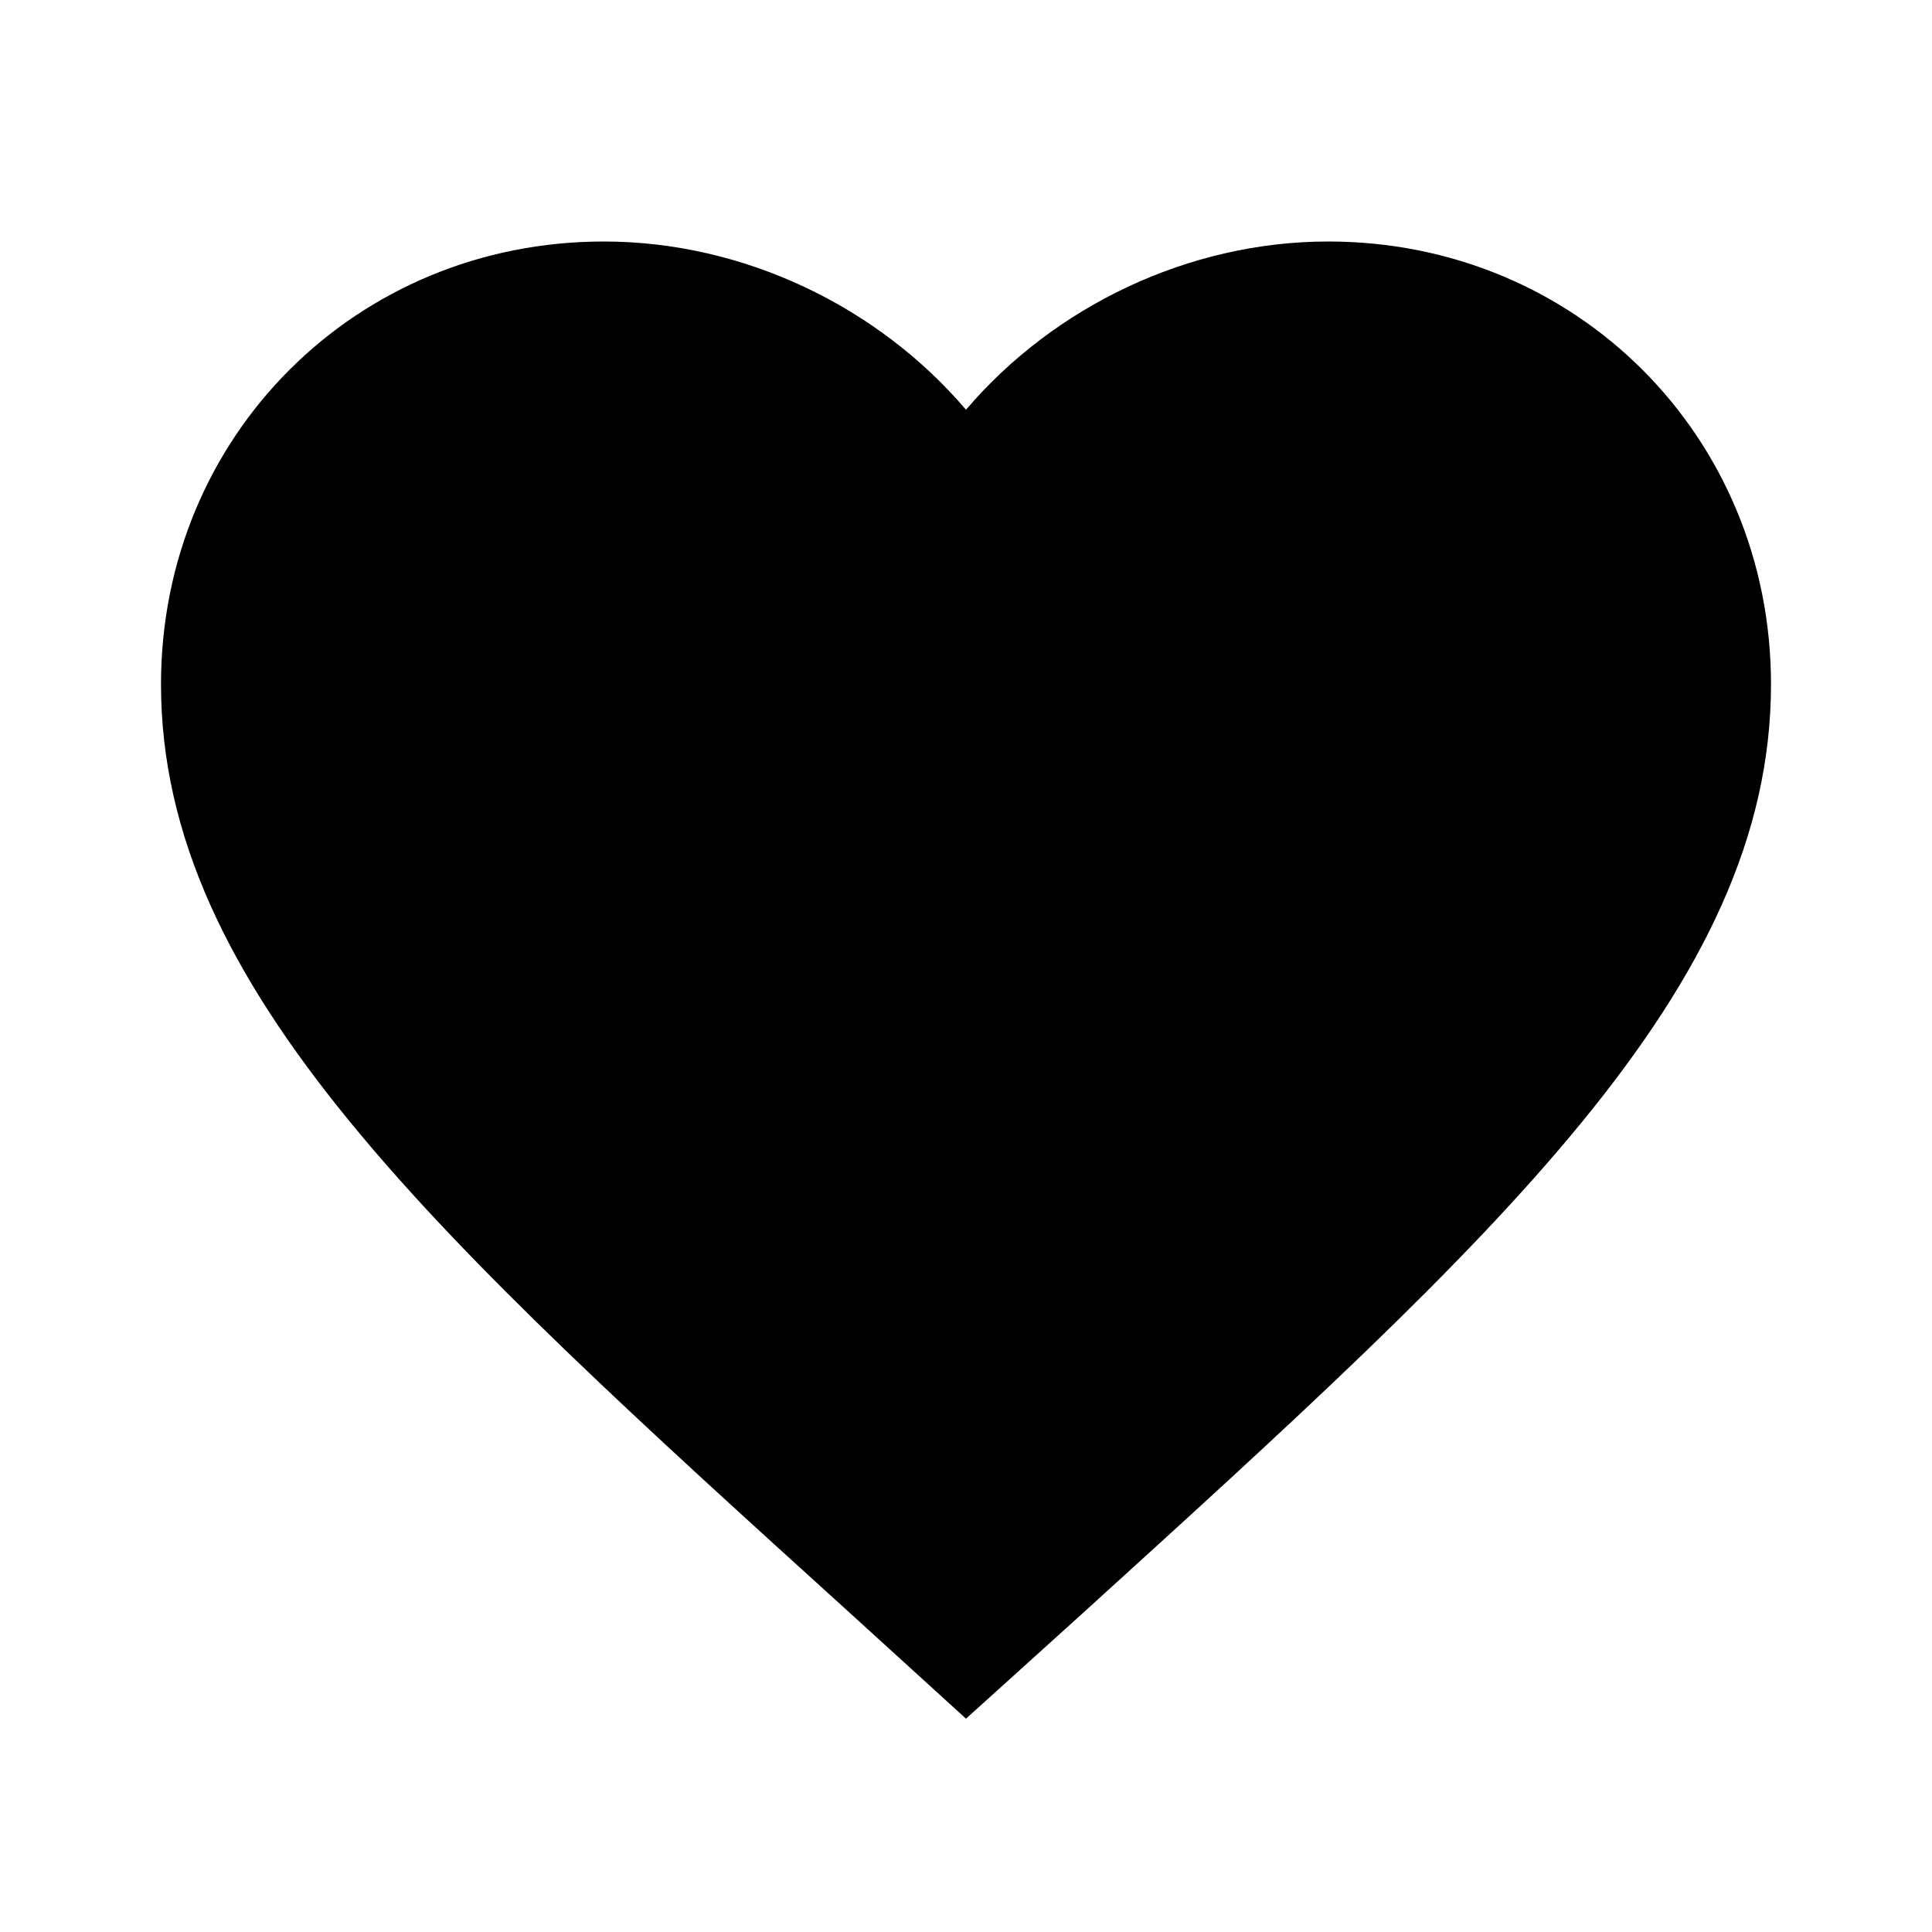
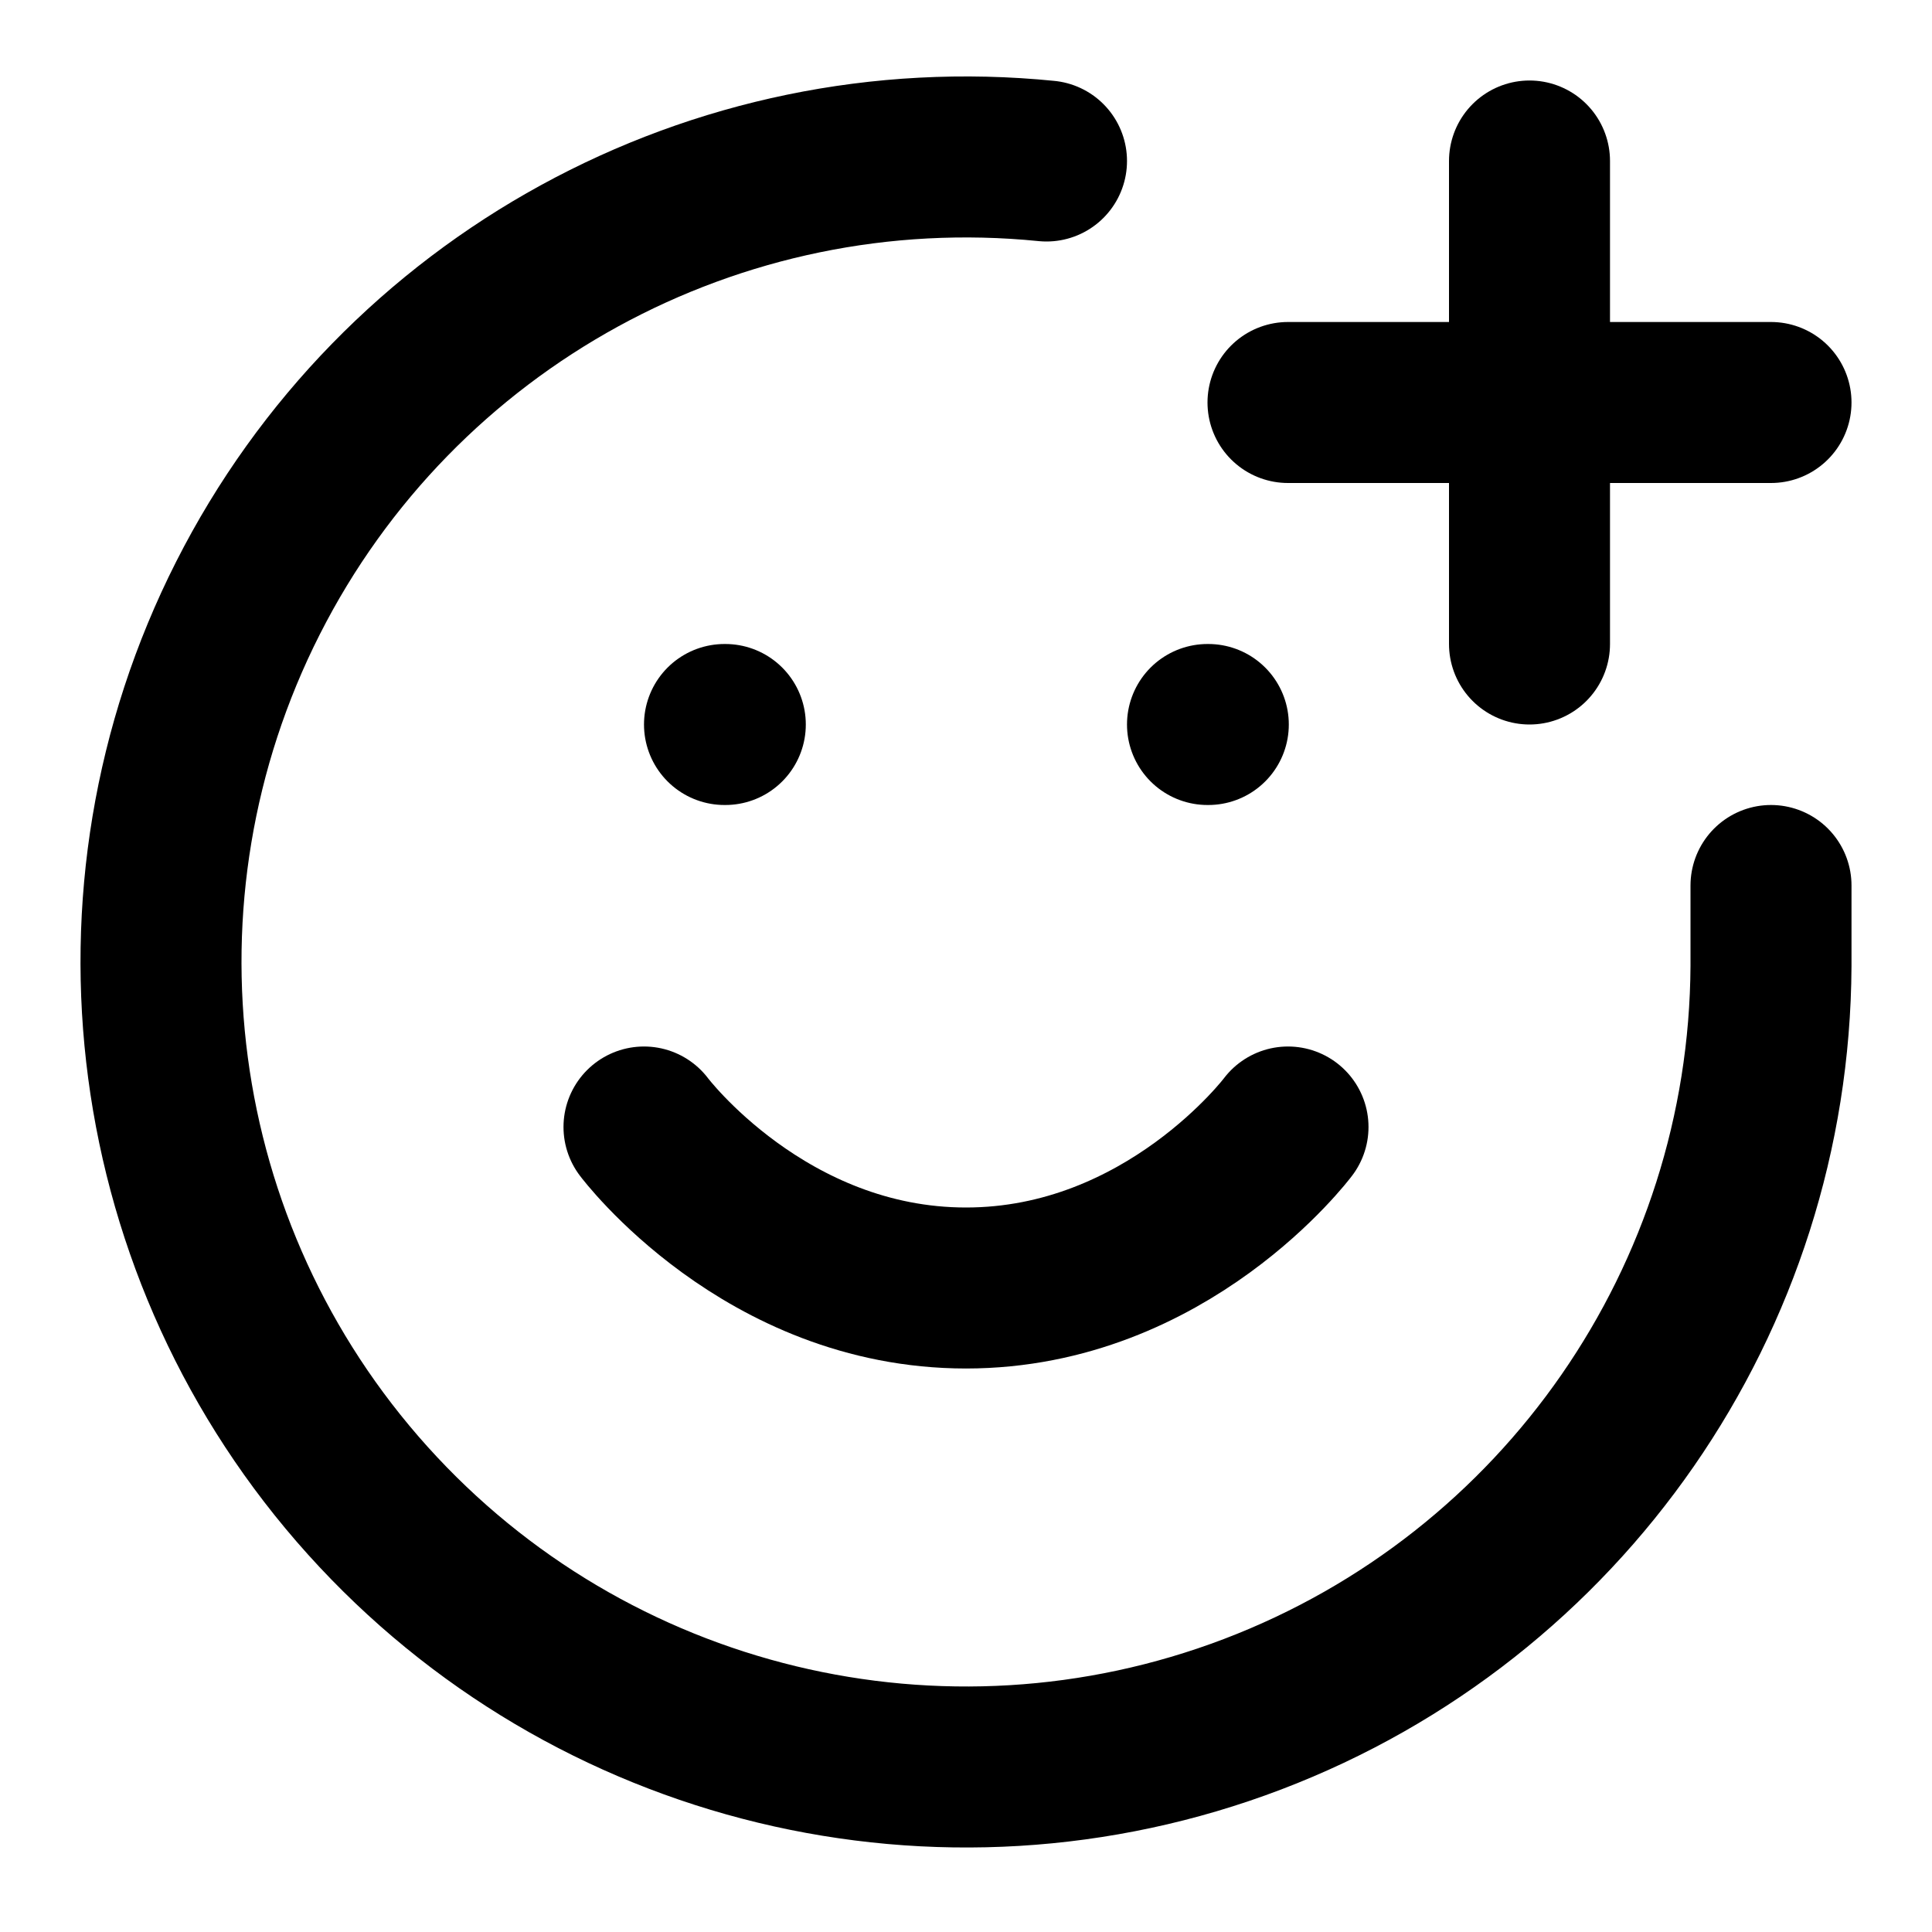
- <svg xmlns="http://www.w3.org/2000/svg" viewBox="0 0 24 24" fill="#000">
-   <path d="M12 21.35l-1.45-1.32C5.4 15.36 2 12.28 2 8.5 2 5.42 4.42 3 7.5 3c1.74 0 3.41.81 4.5 2.09C13.09 3.81 14.76 3 16.5 3 19.58 3 22 5.42 22 8.5c0 3.78-3.4 6.86-8.55 11.54L12 21.35z" />
+ <svg xmlns="http://www.w3.org/2000/svg" viewBox="0 0 24 24" fill="none" stroke="currentColor" stroke-width="2" stroke-linecap="round" stroke-linejoin="round">
+   <path d="M22 11v1a10 10 0 1 1-9-10" />
+   <path d="M8 14s1.5 2 4 2 4-2 4-2" />
+   <line x1="9" x2="9.01" y1="9" y2="9" />
+   <line x1="15" x2="15.01" y1="9" y2="9" />
+   <path d="M16 5h6" />
+   <path d="M19 2v6" />
</svg>
